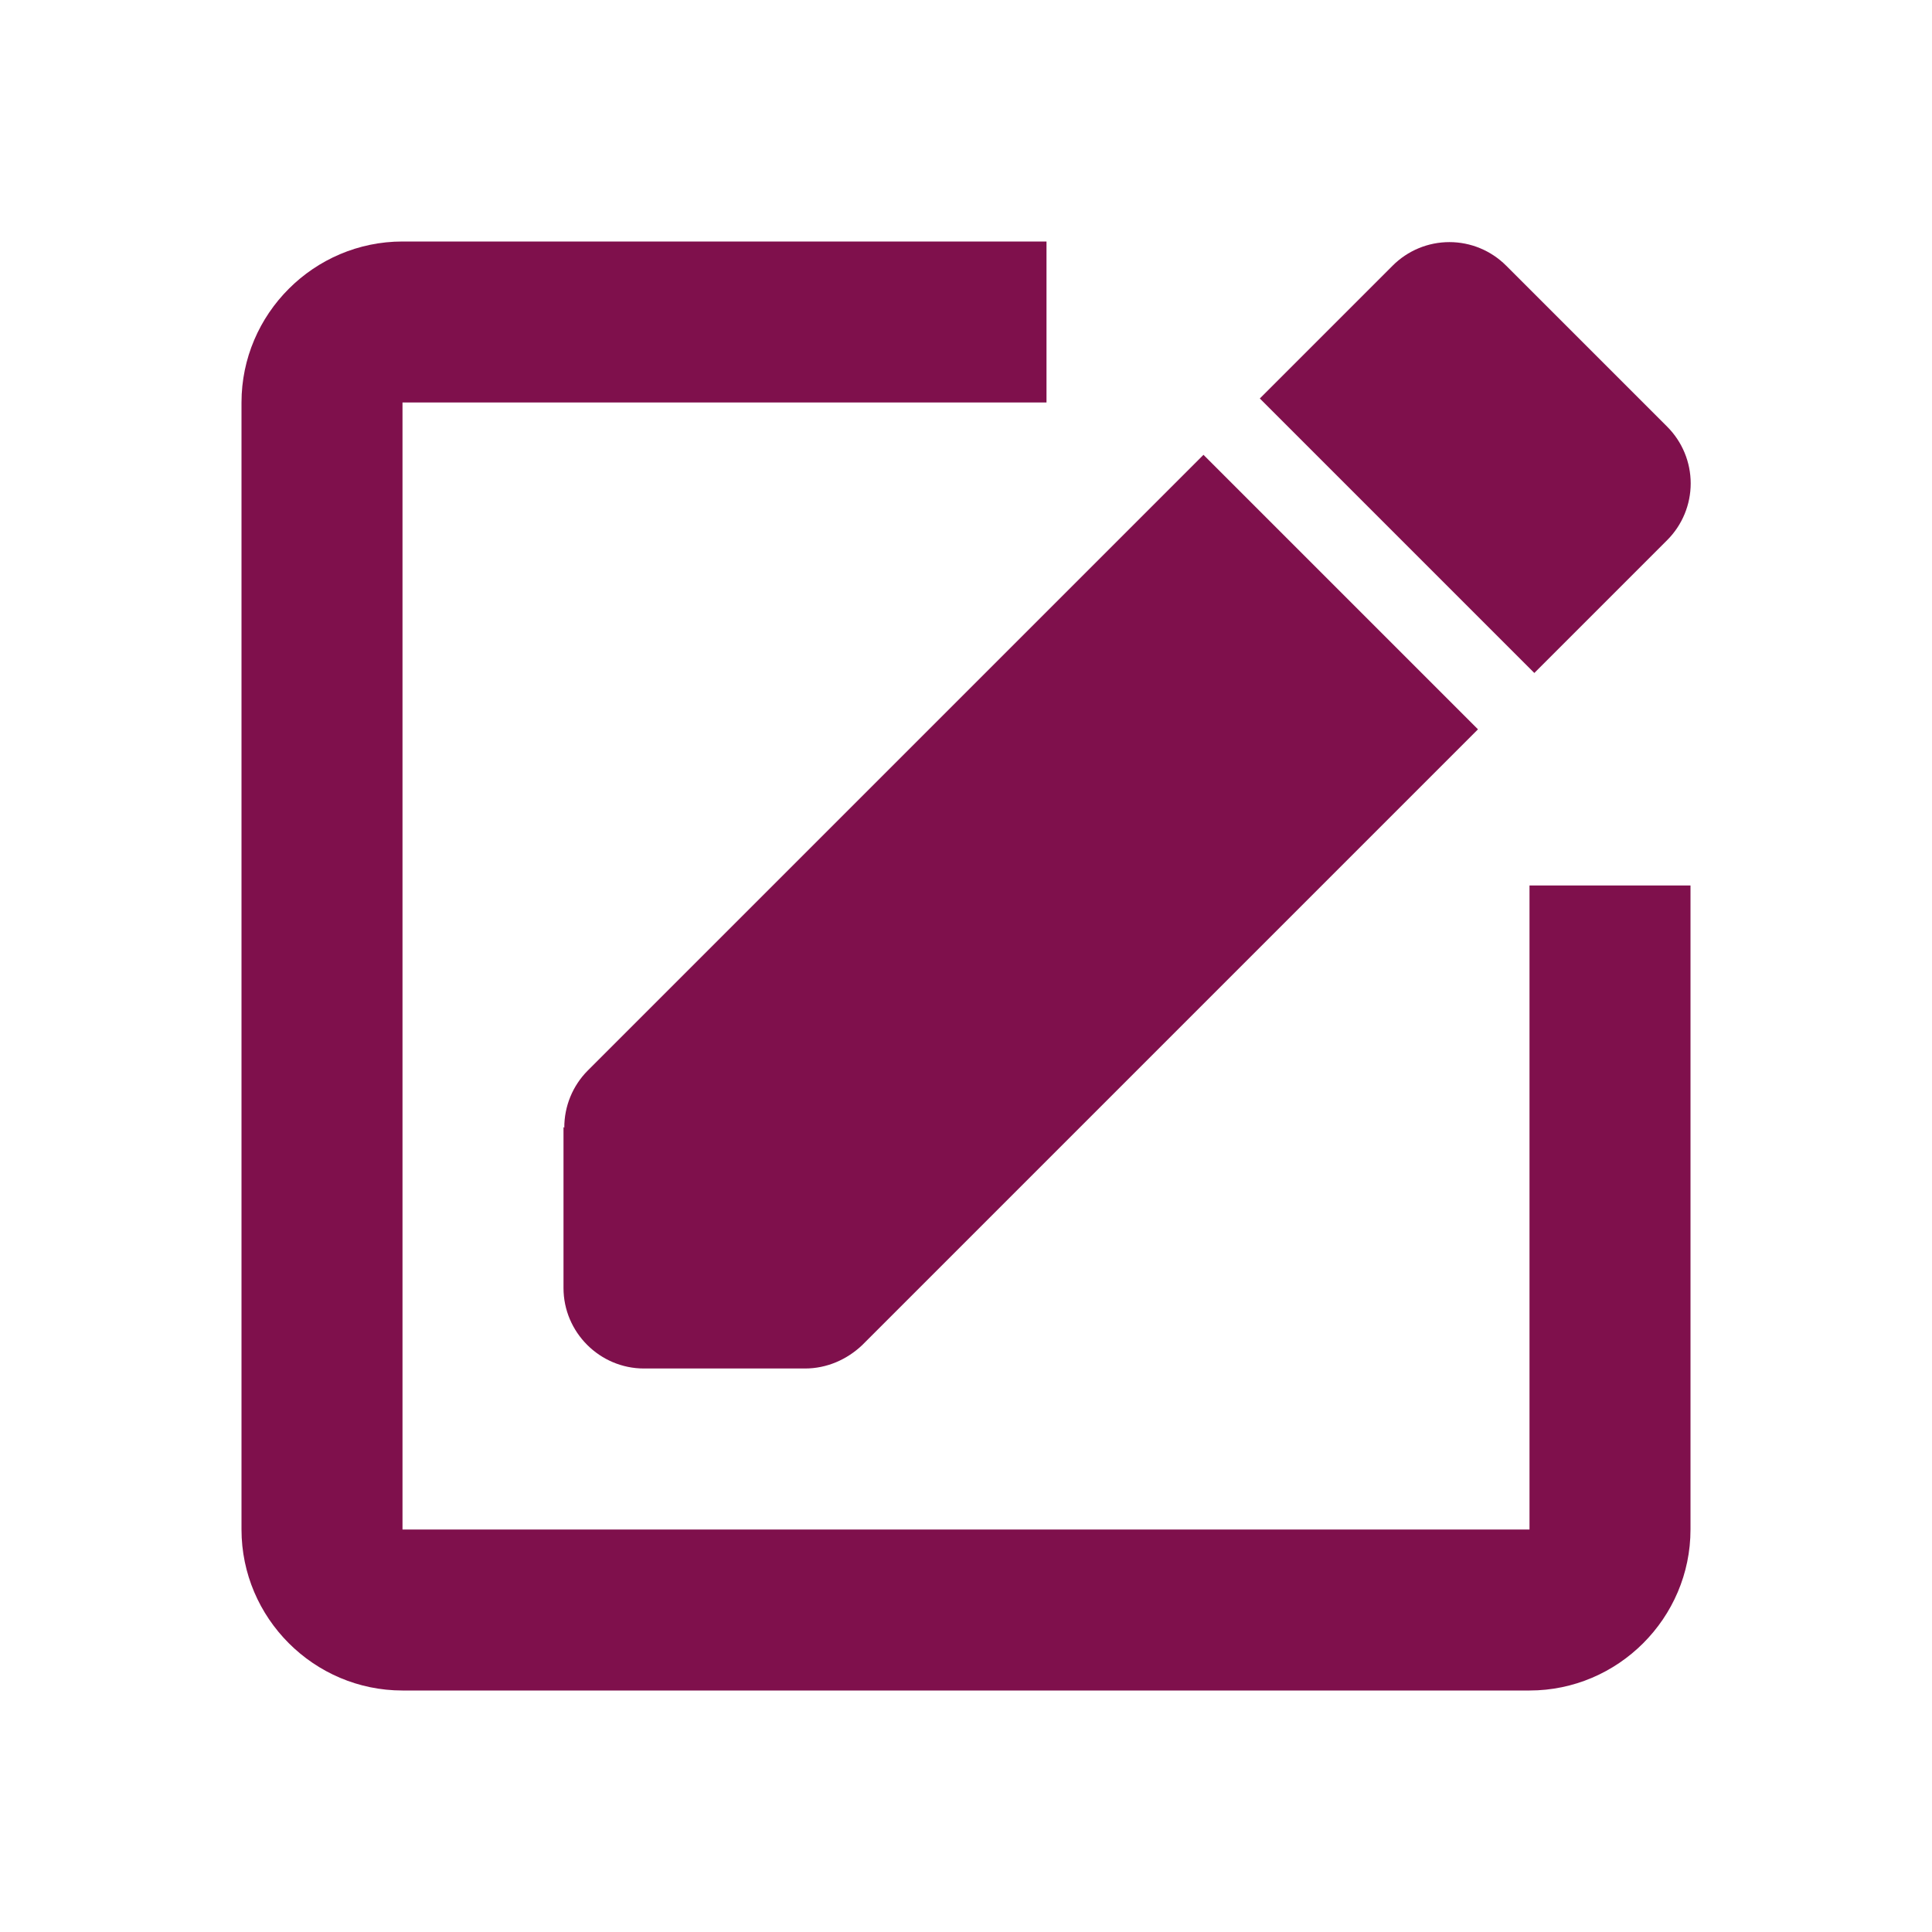
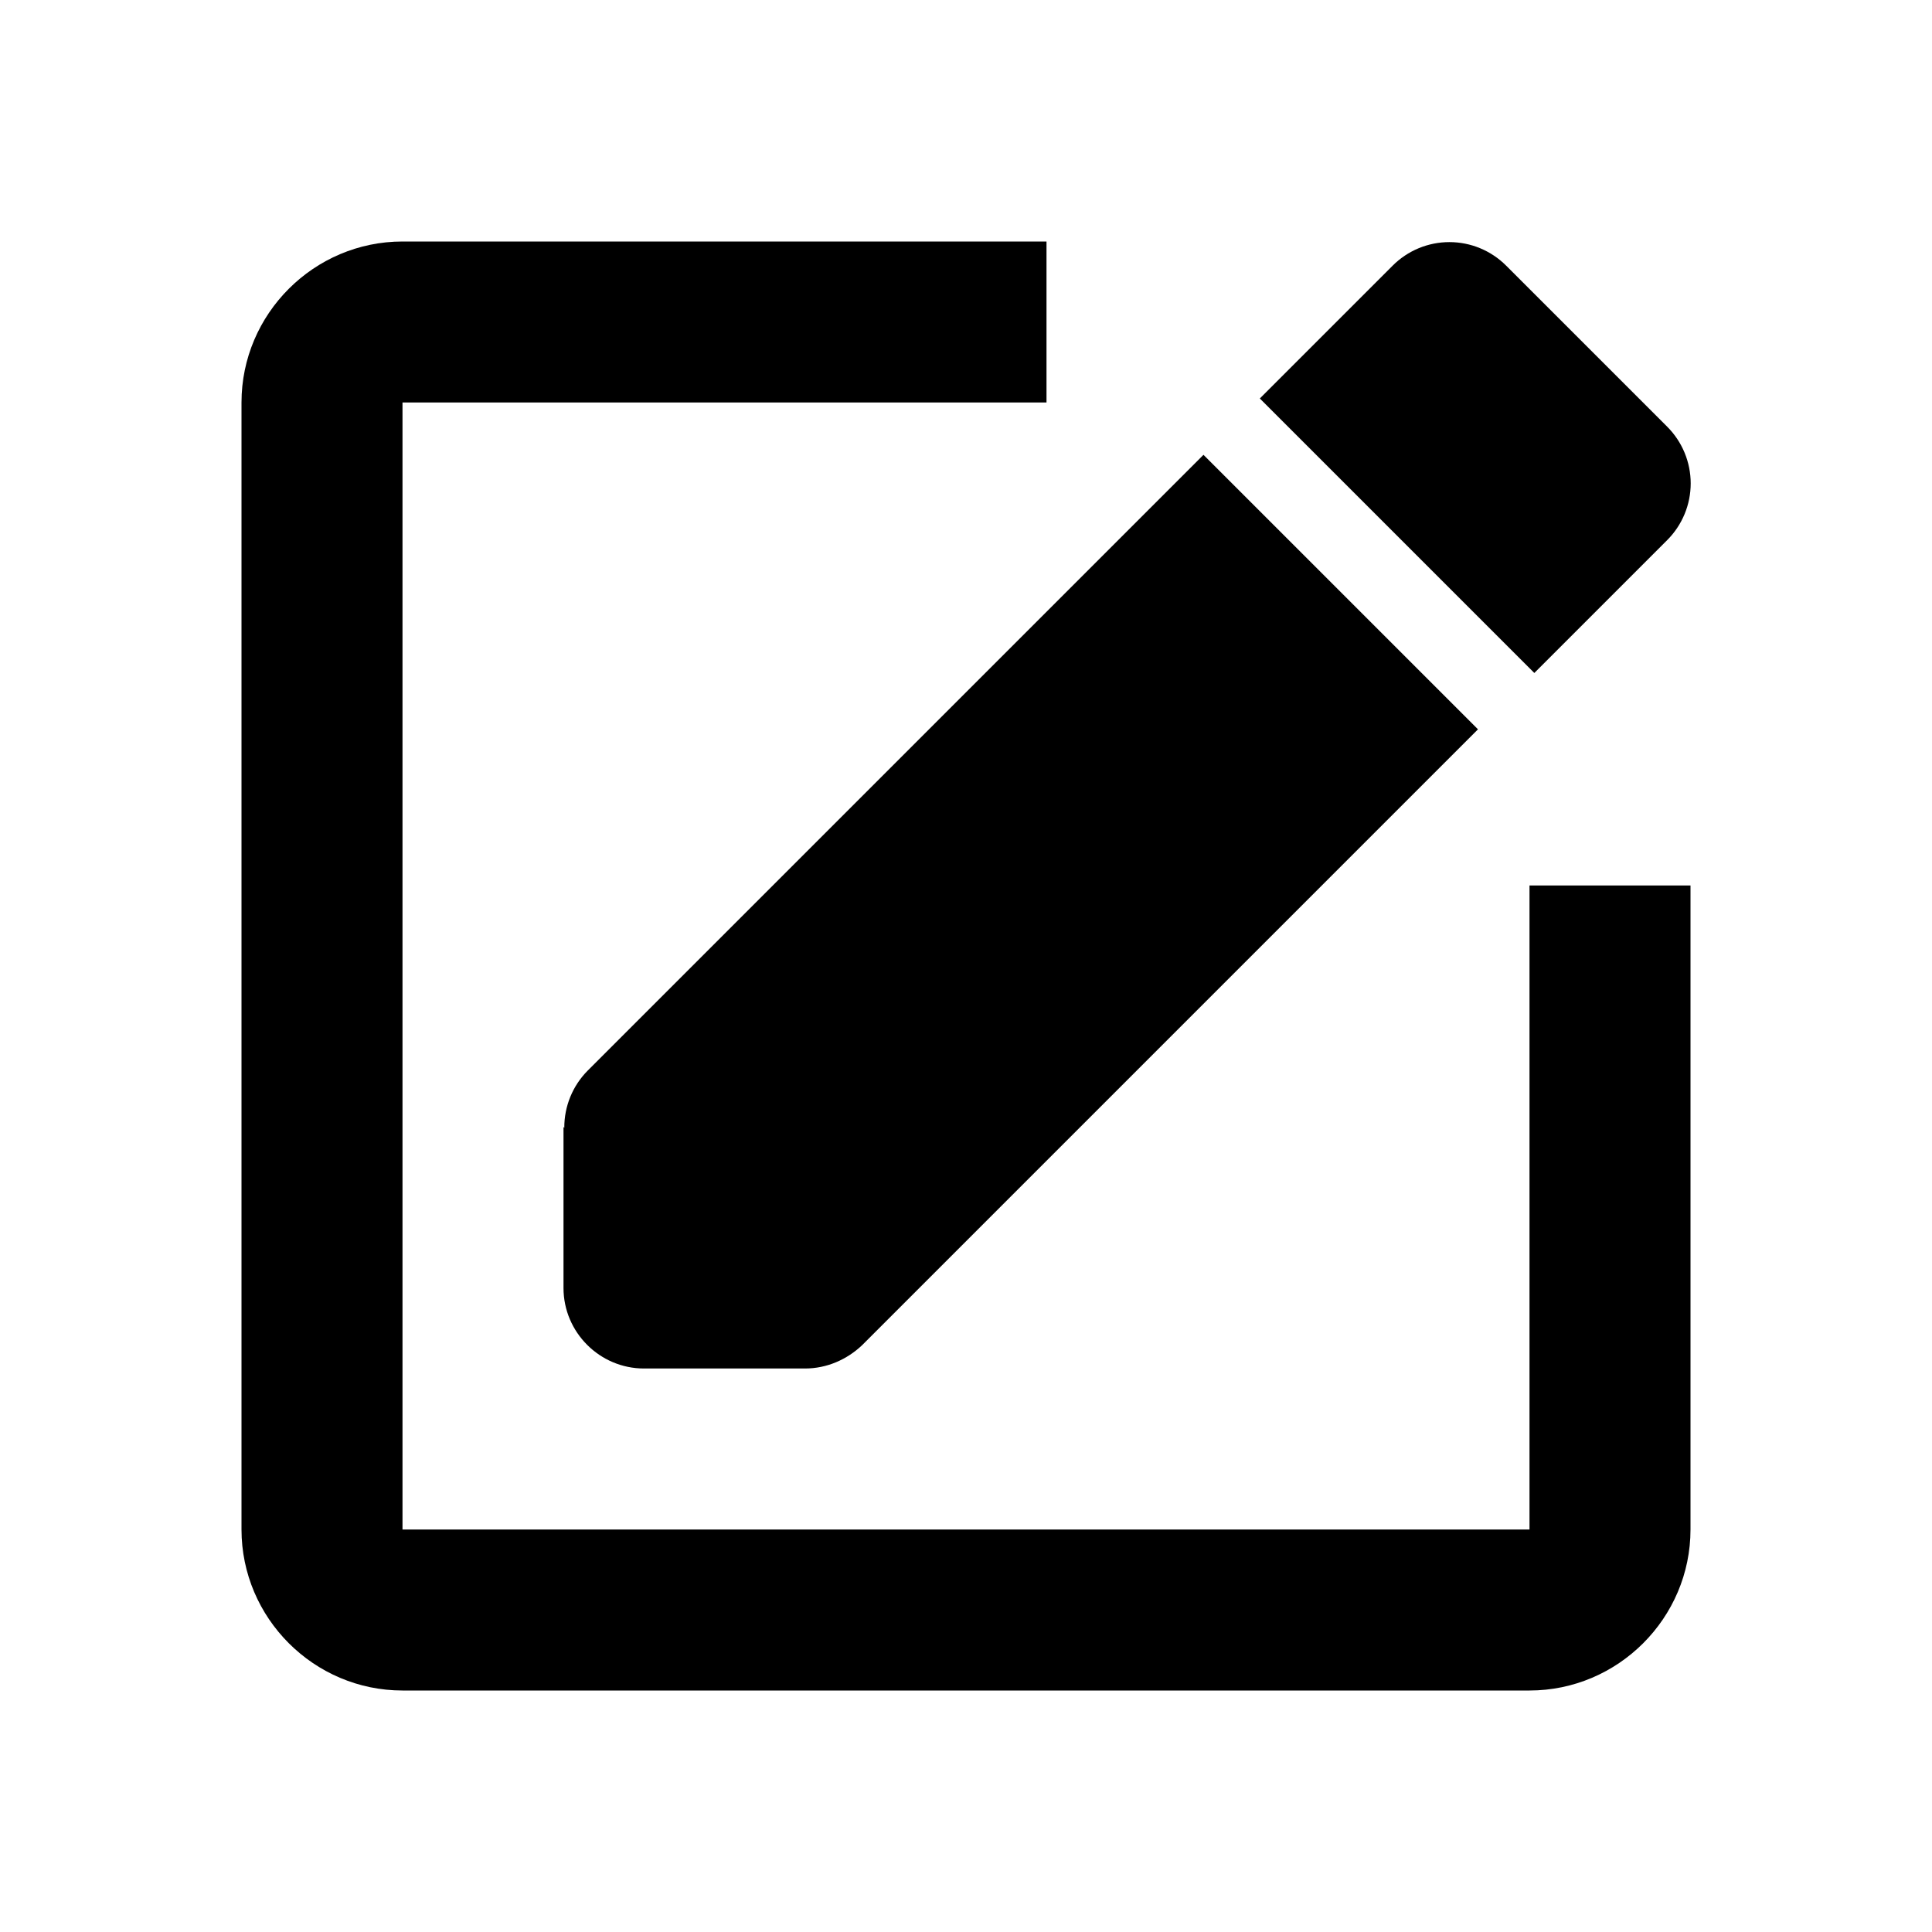
- <svg xmlns="http://www.w3.org/2000/svg" width="24" height="24" fill="#7F104C" viewBox="0 0 24 24">
+ <svg xmlns="http://www.w3.org/2000/svg" width="24" height="24" fill="#000000ff" viewBox="0 0 24 24">
  <path d="M5 21h14c1.1 0 2-.9 2-2v-8h-2v8H5V5h8V3H5c-1.1 0-2 .9-2 2v14c0 1.1.9 2 2 2" />
  <path d="M7 14v2c0 .55.45 1 1 1h2c.27 0 .52-.11.71-.29l7.65-7.65-3.41-3.41L7.3 13.3a1 1 0 0 0-.29.71ZM20.71 6.71a.996.996 0 0 0 0-1.41l-2-2a.996.996 0 0 0-1.41 0l-1.65 1.65 3.41 3.41z" />
</svg>
